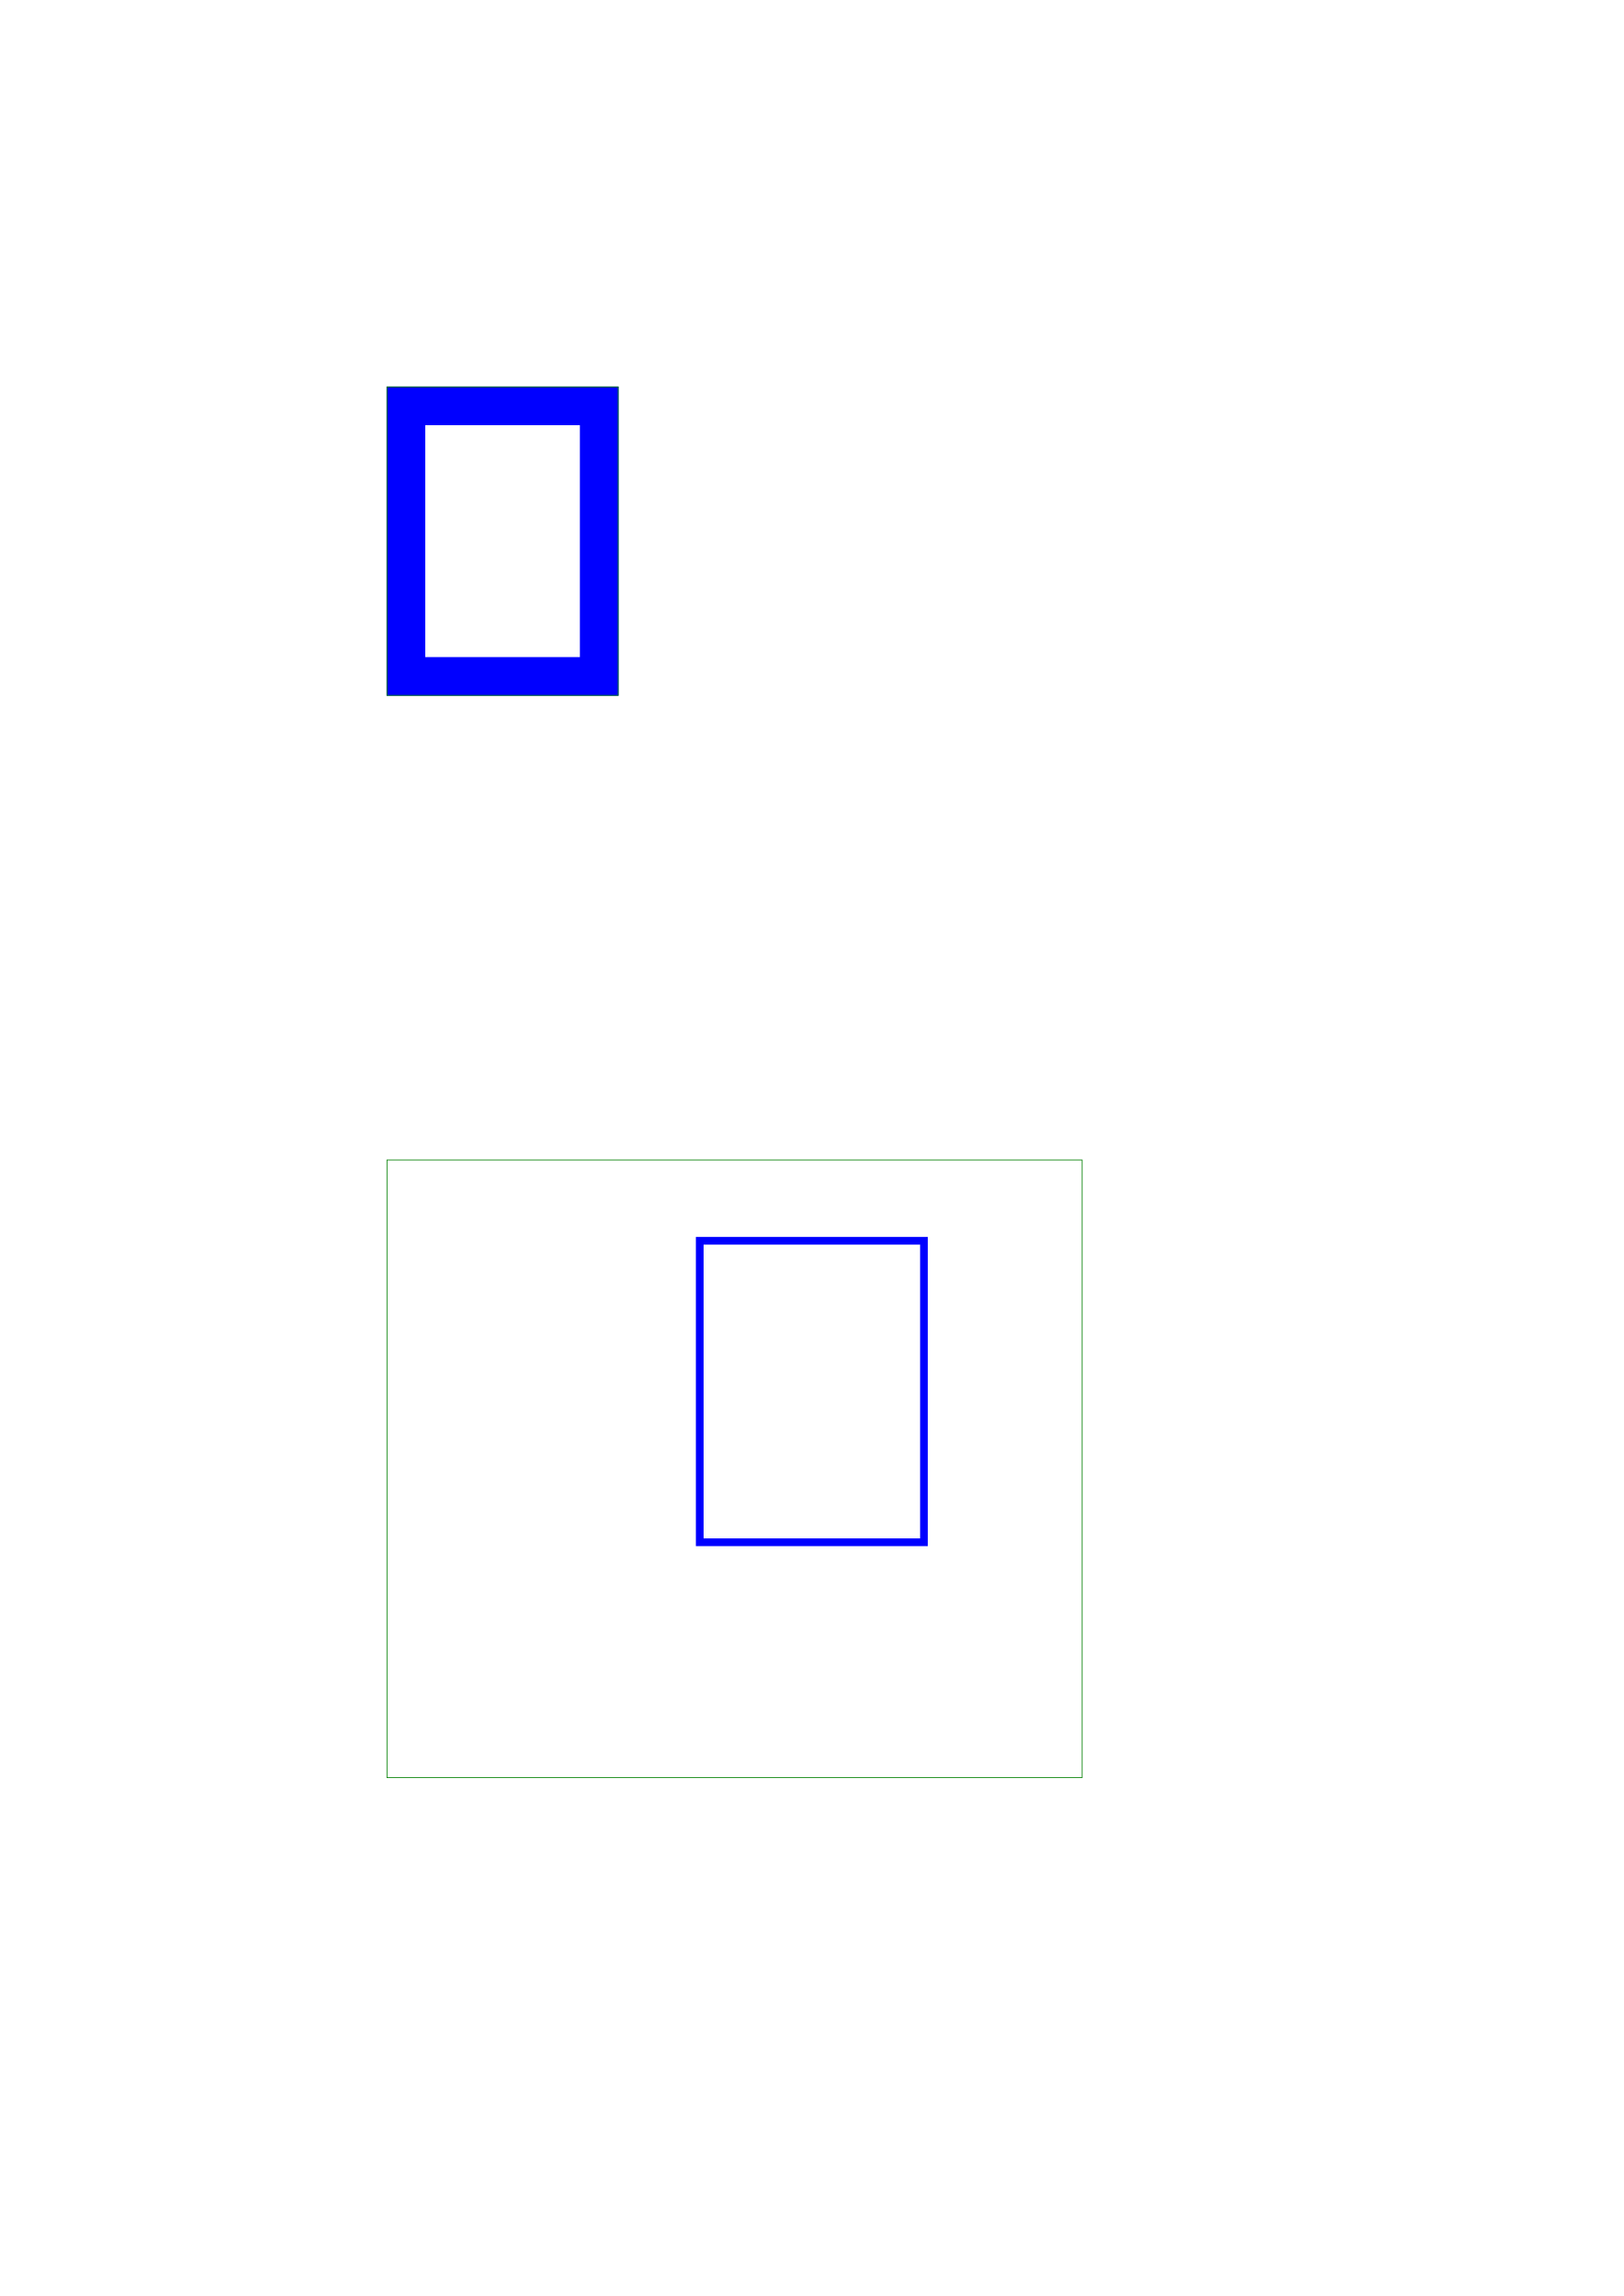
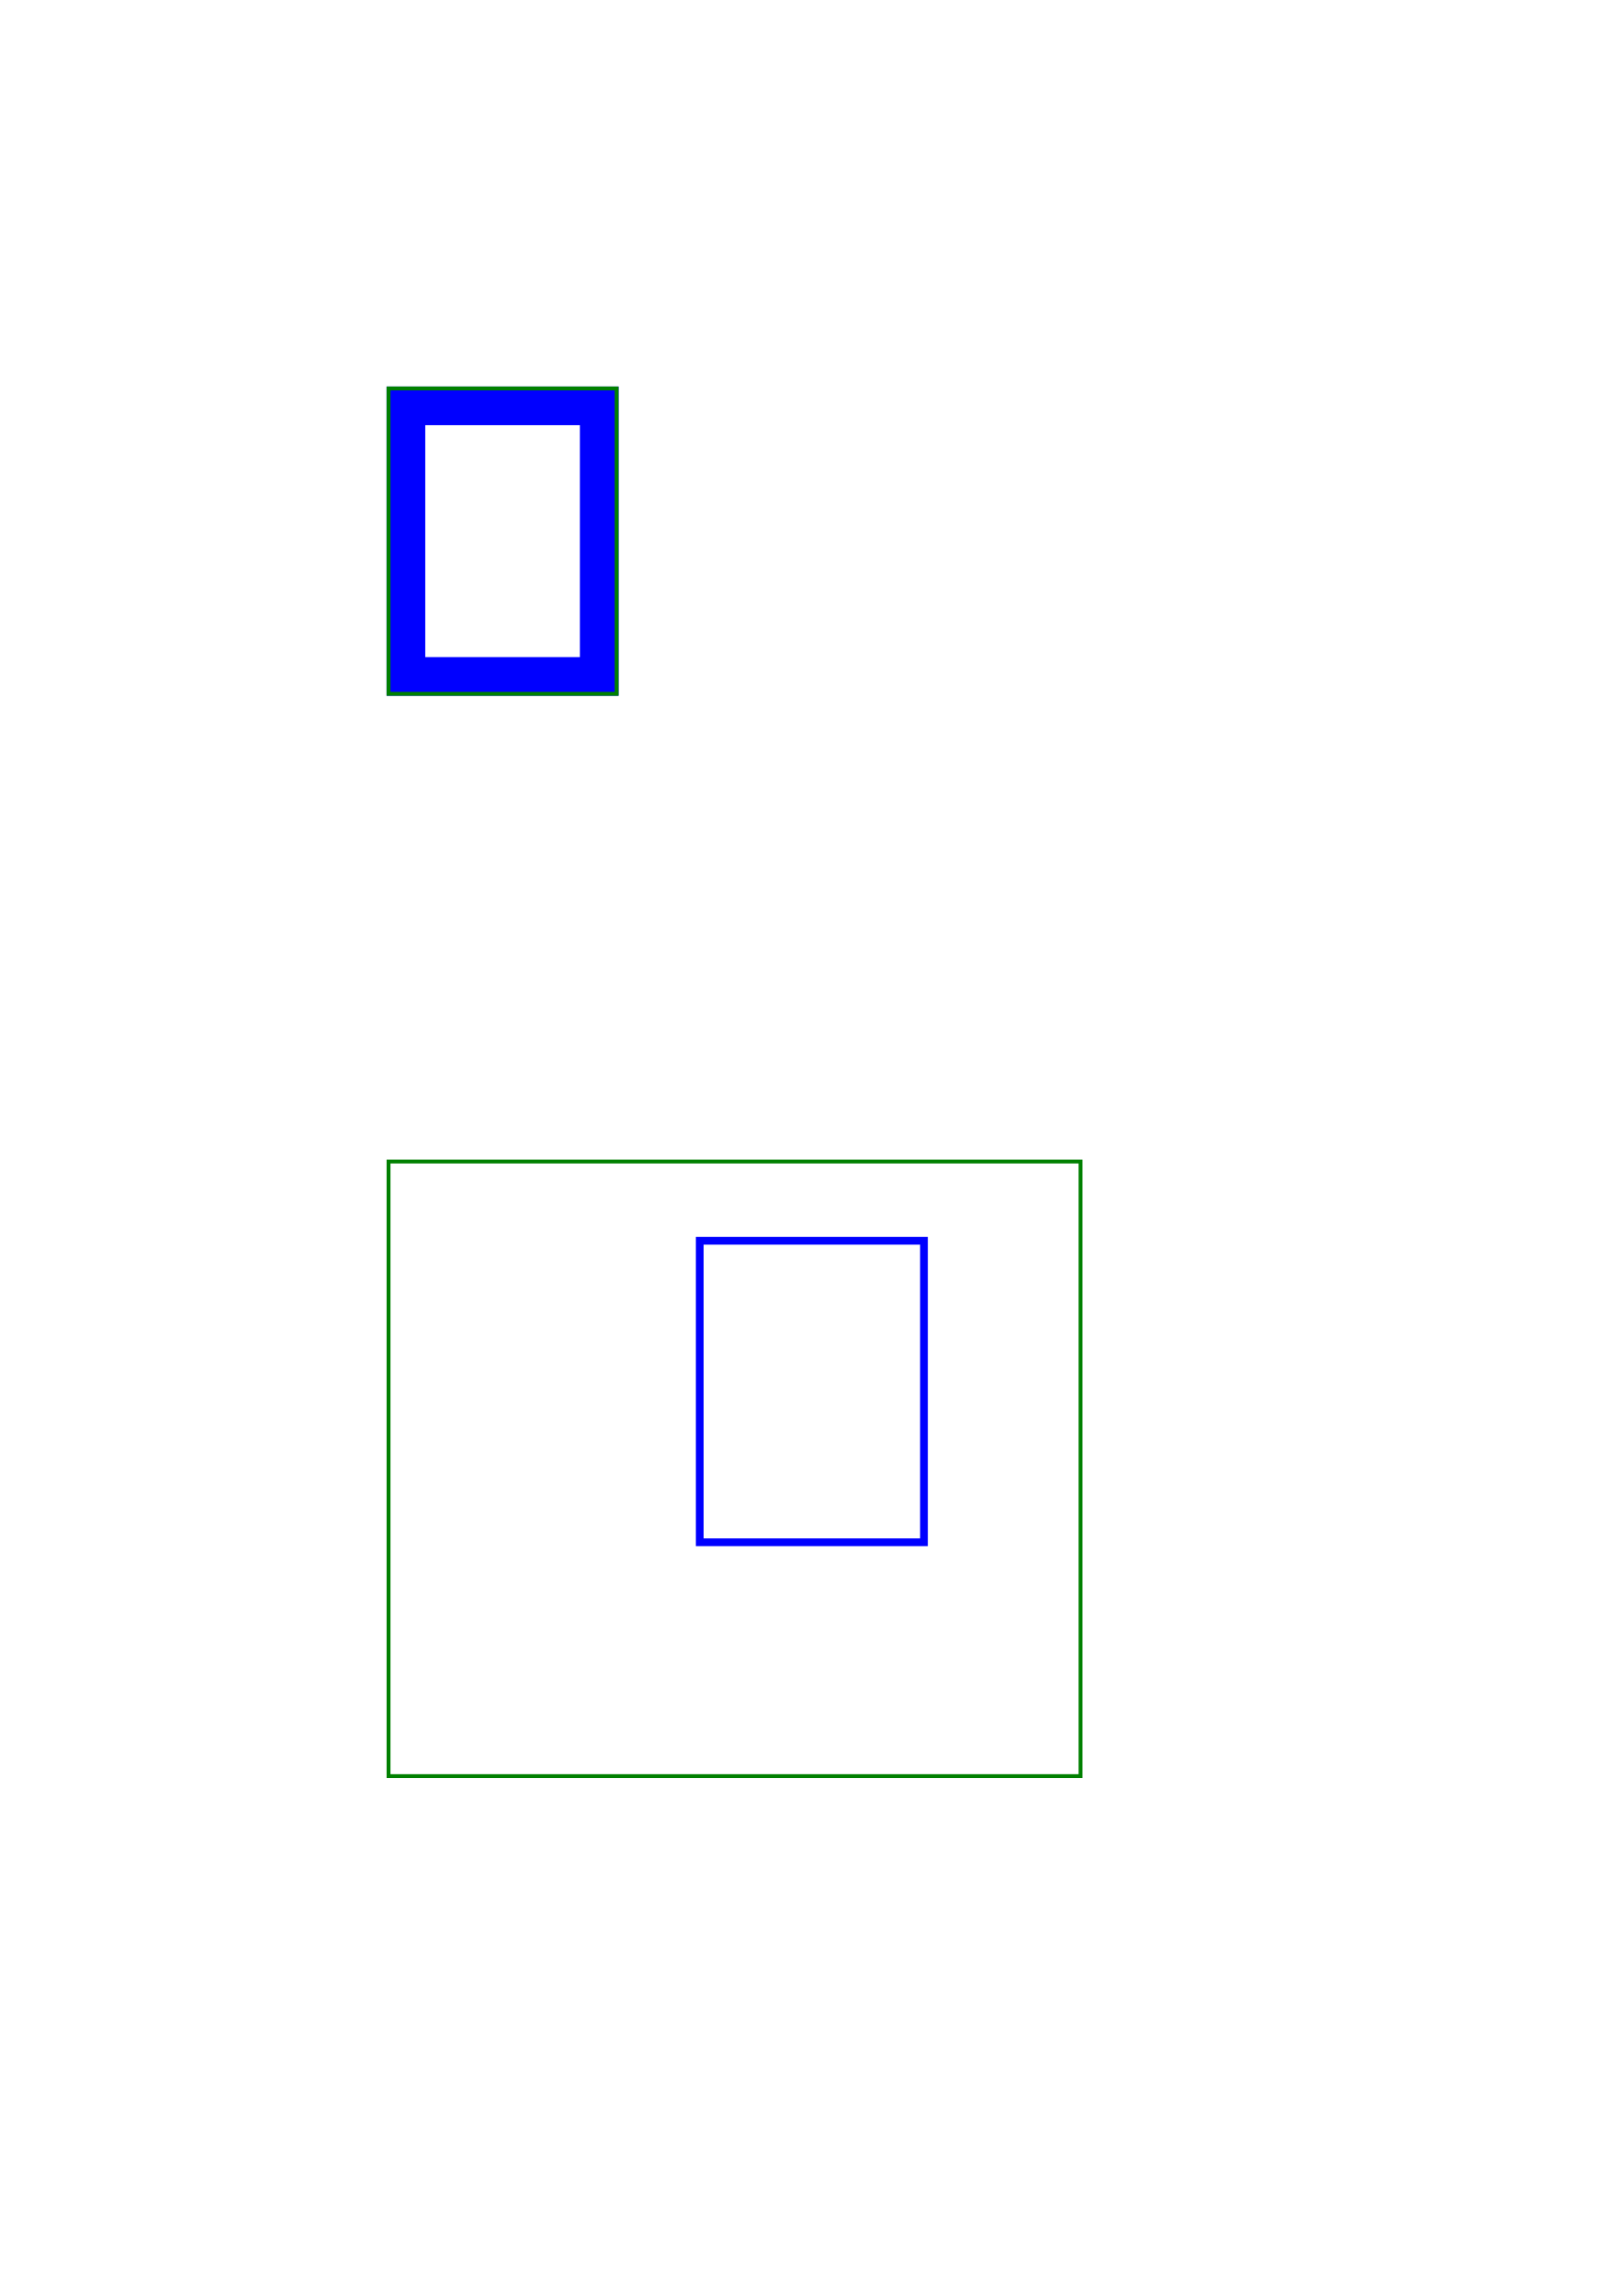
<svg xmlns="http://www.w3.org/2000/svg" viewBox="0 0 210 297" width="210mm" height="297mm">
  <g>
    <rect stroke="blue" stroke-width="5" x="52.5" y="52.5" width="25" height="35" fill="transparent" />
-     <rect stroke="green" stroke-width="0.1" x="50.05" y="50.05" width="29.9" height="39.9" fill="transparent" />
+     <rect stroke="green" stroke-width="0.5" x="50.25" y="50.25" width="29.5" height="39.5" fill="transparent" />
    <rect stroke="blue" stroke-width="1" x="90.5" y="160.5" width="29" height="39" fill="transparent" />
-     <rect stroke="green" stroke-width="0.1" x="50.05" y="150.05" width="89.9" height="79.9" fill="transparent" />
+     <rect stroke="green" stroke-width="0.5" x="50.25" y="150.25" width="89.5" height="79.5" fill="transparent" />
  </g>
</svg>
